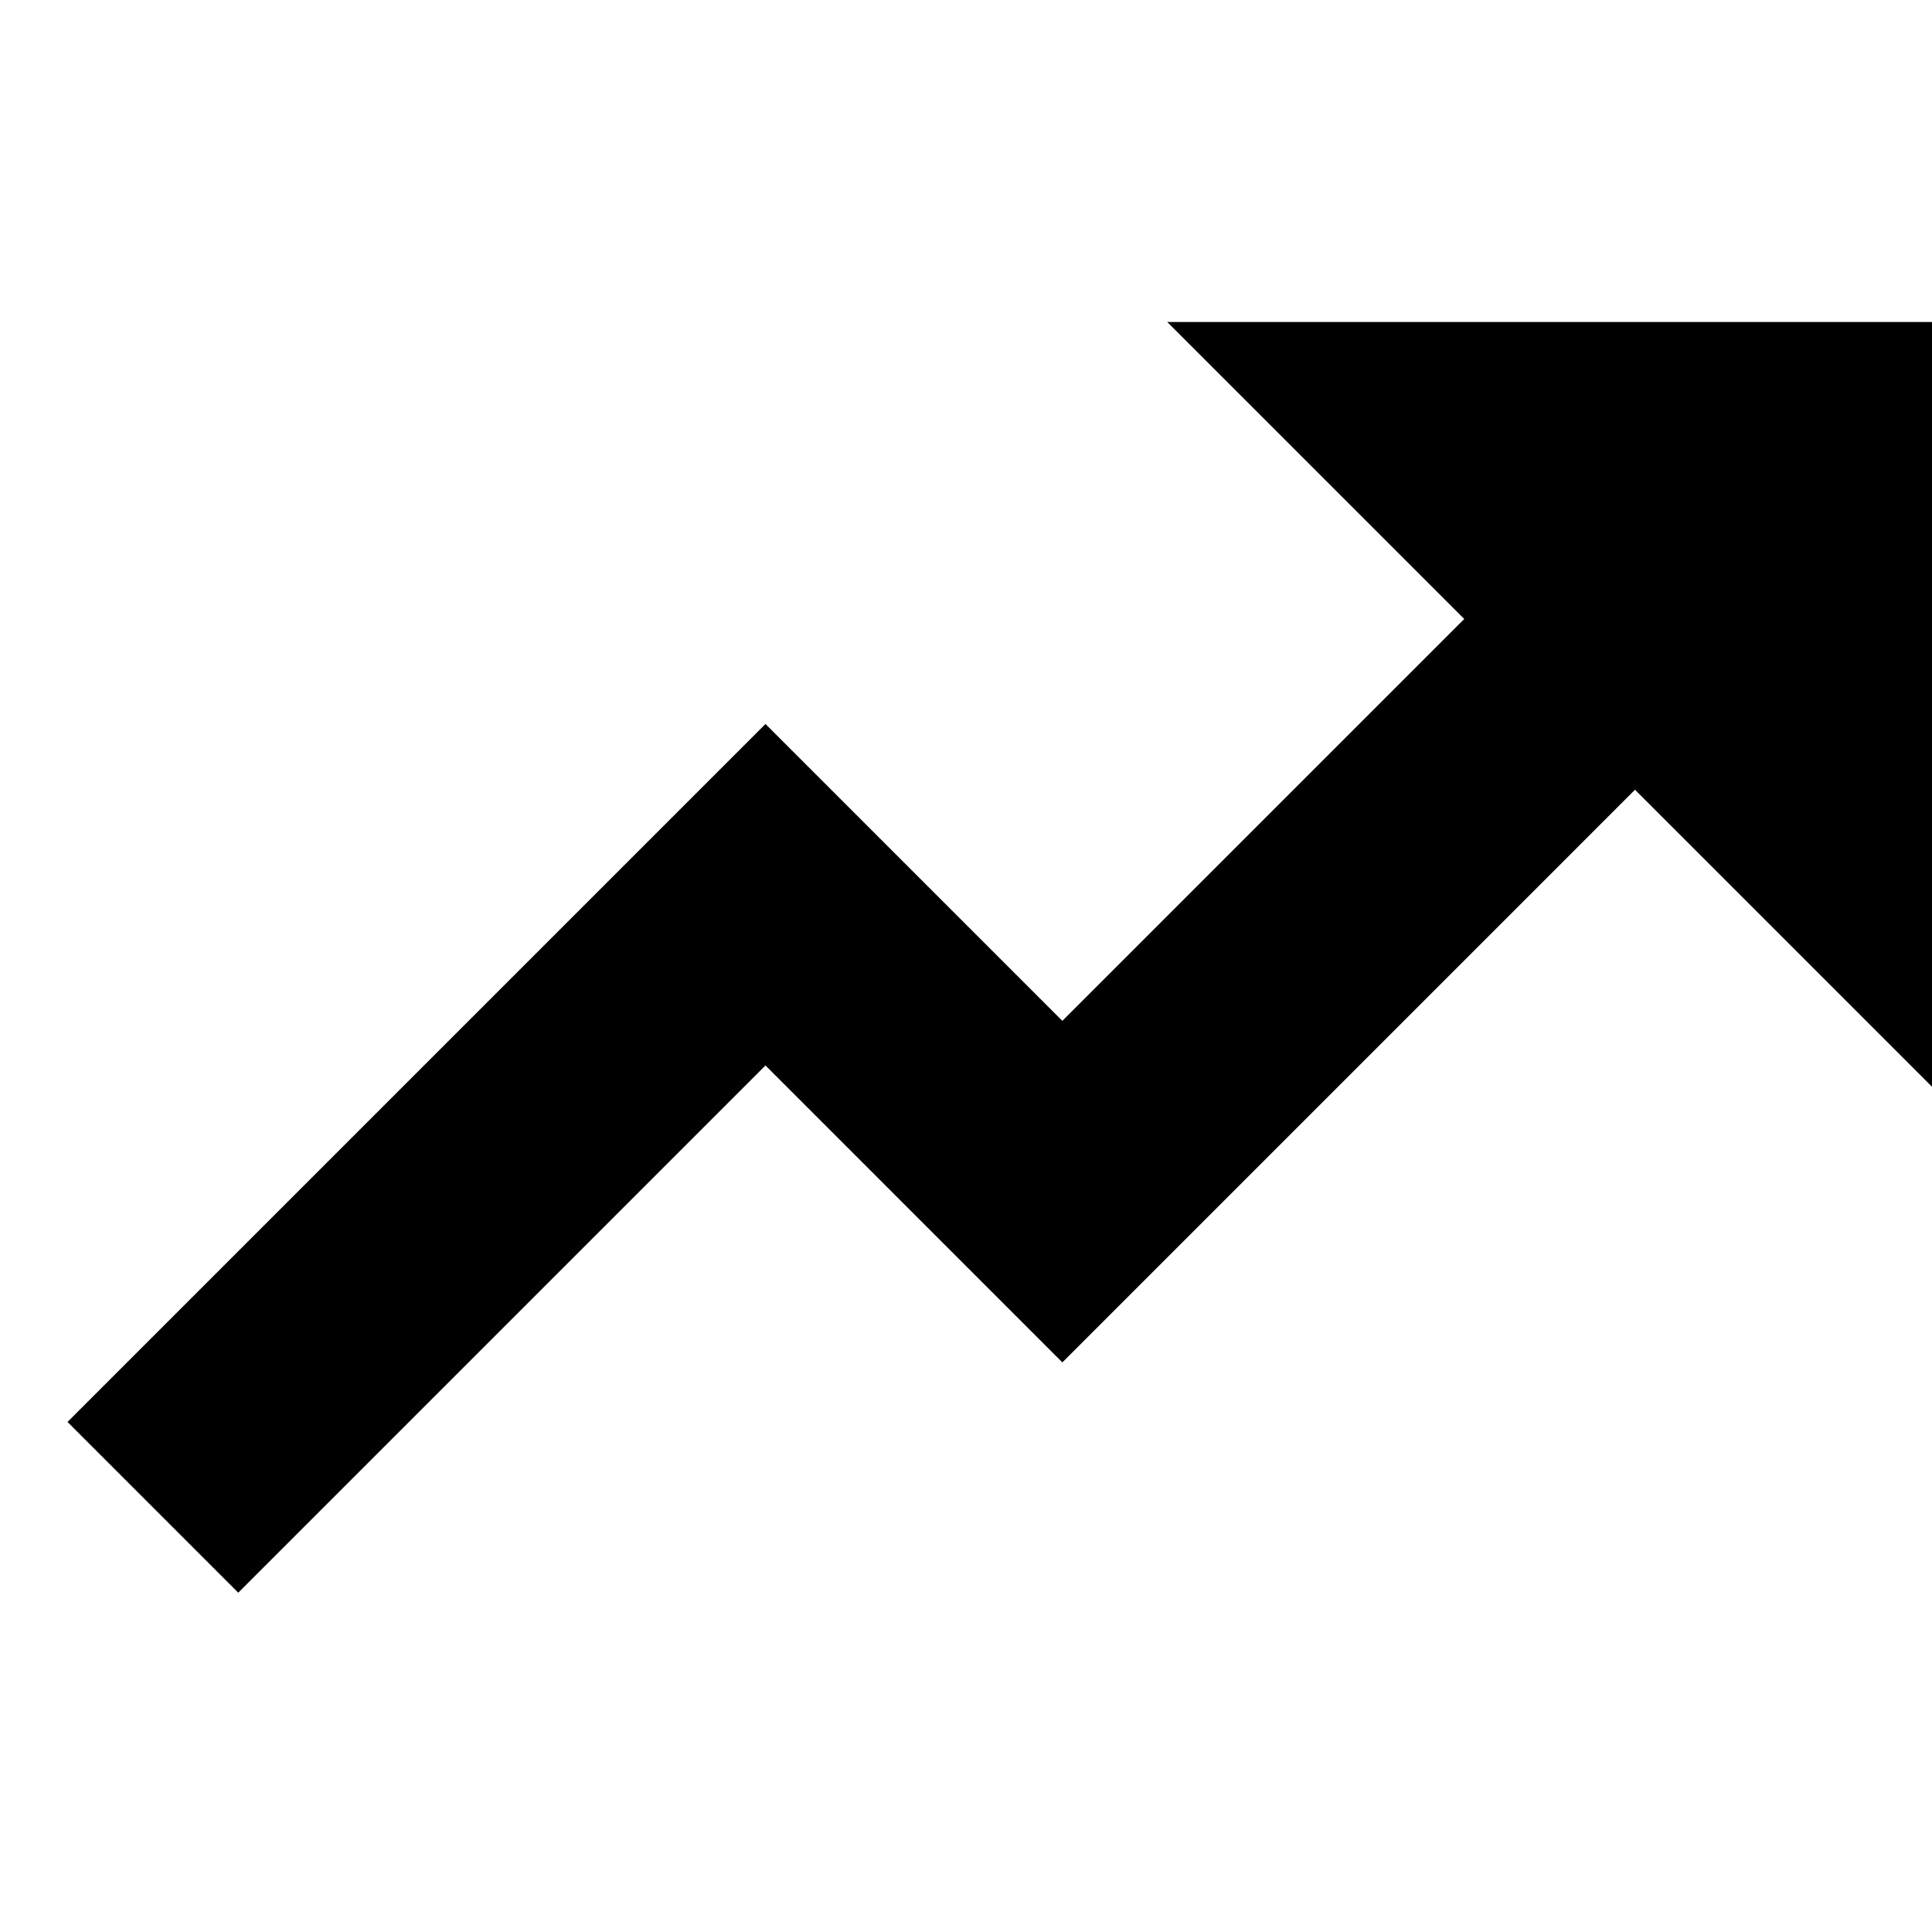
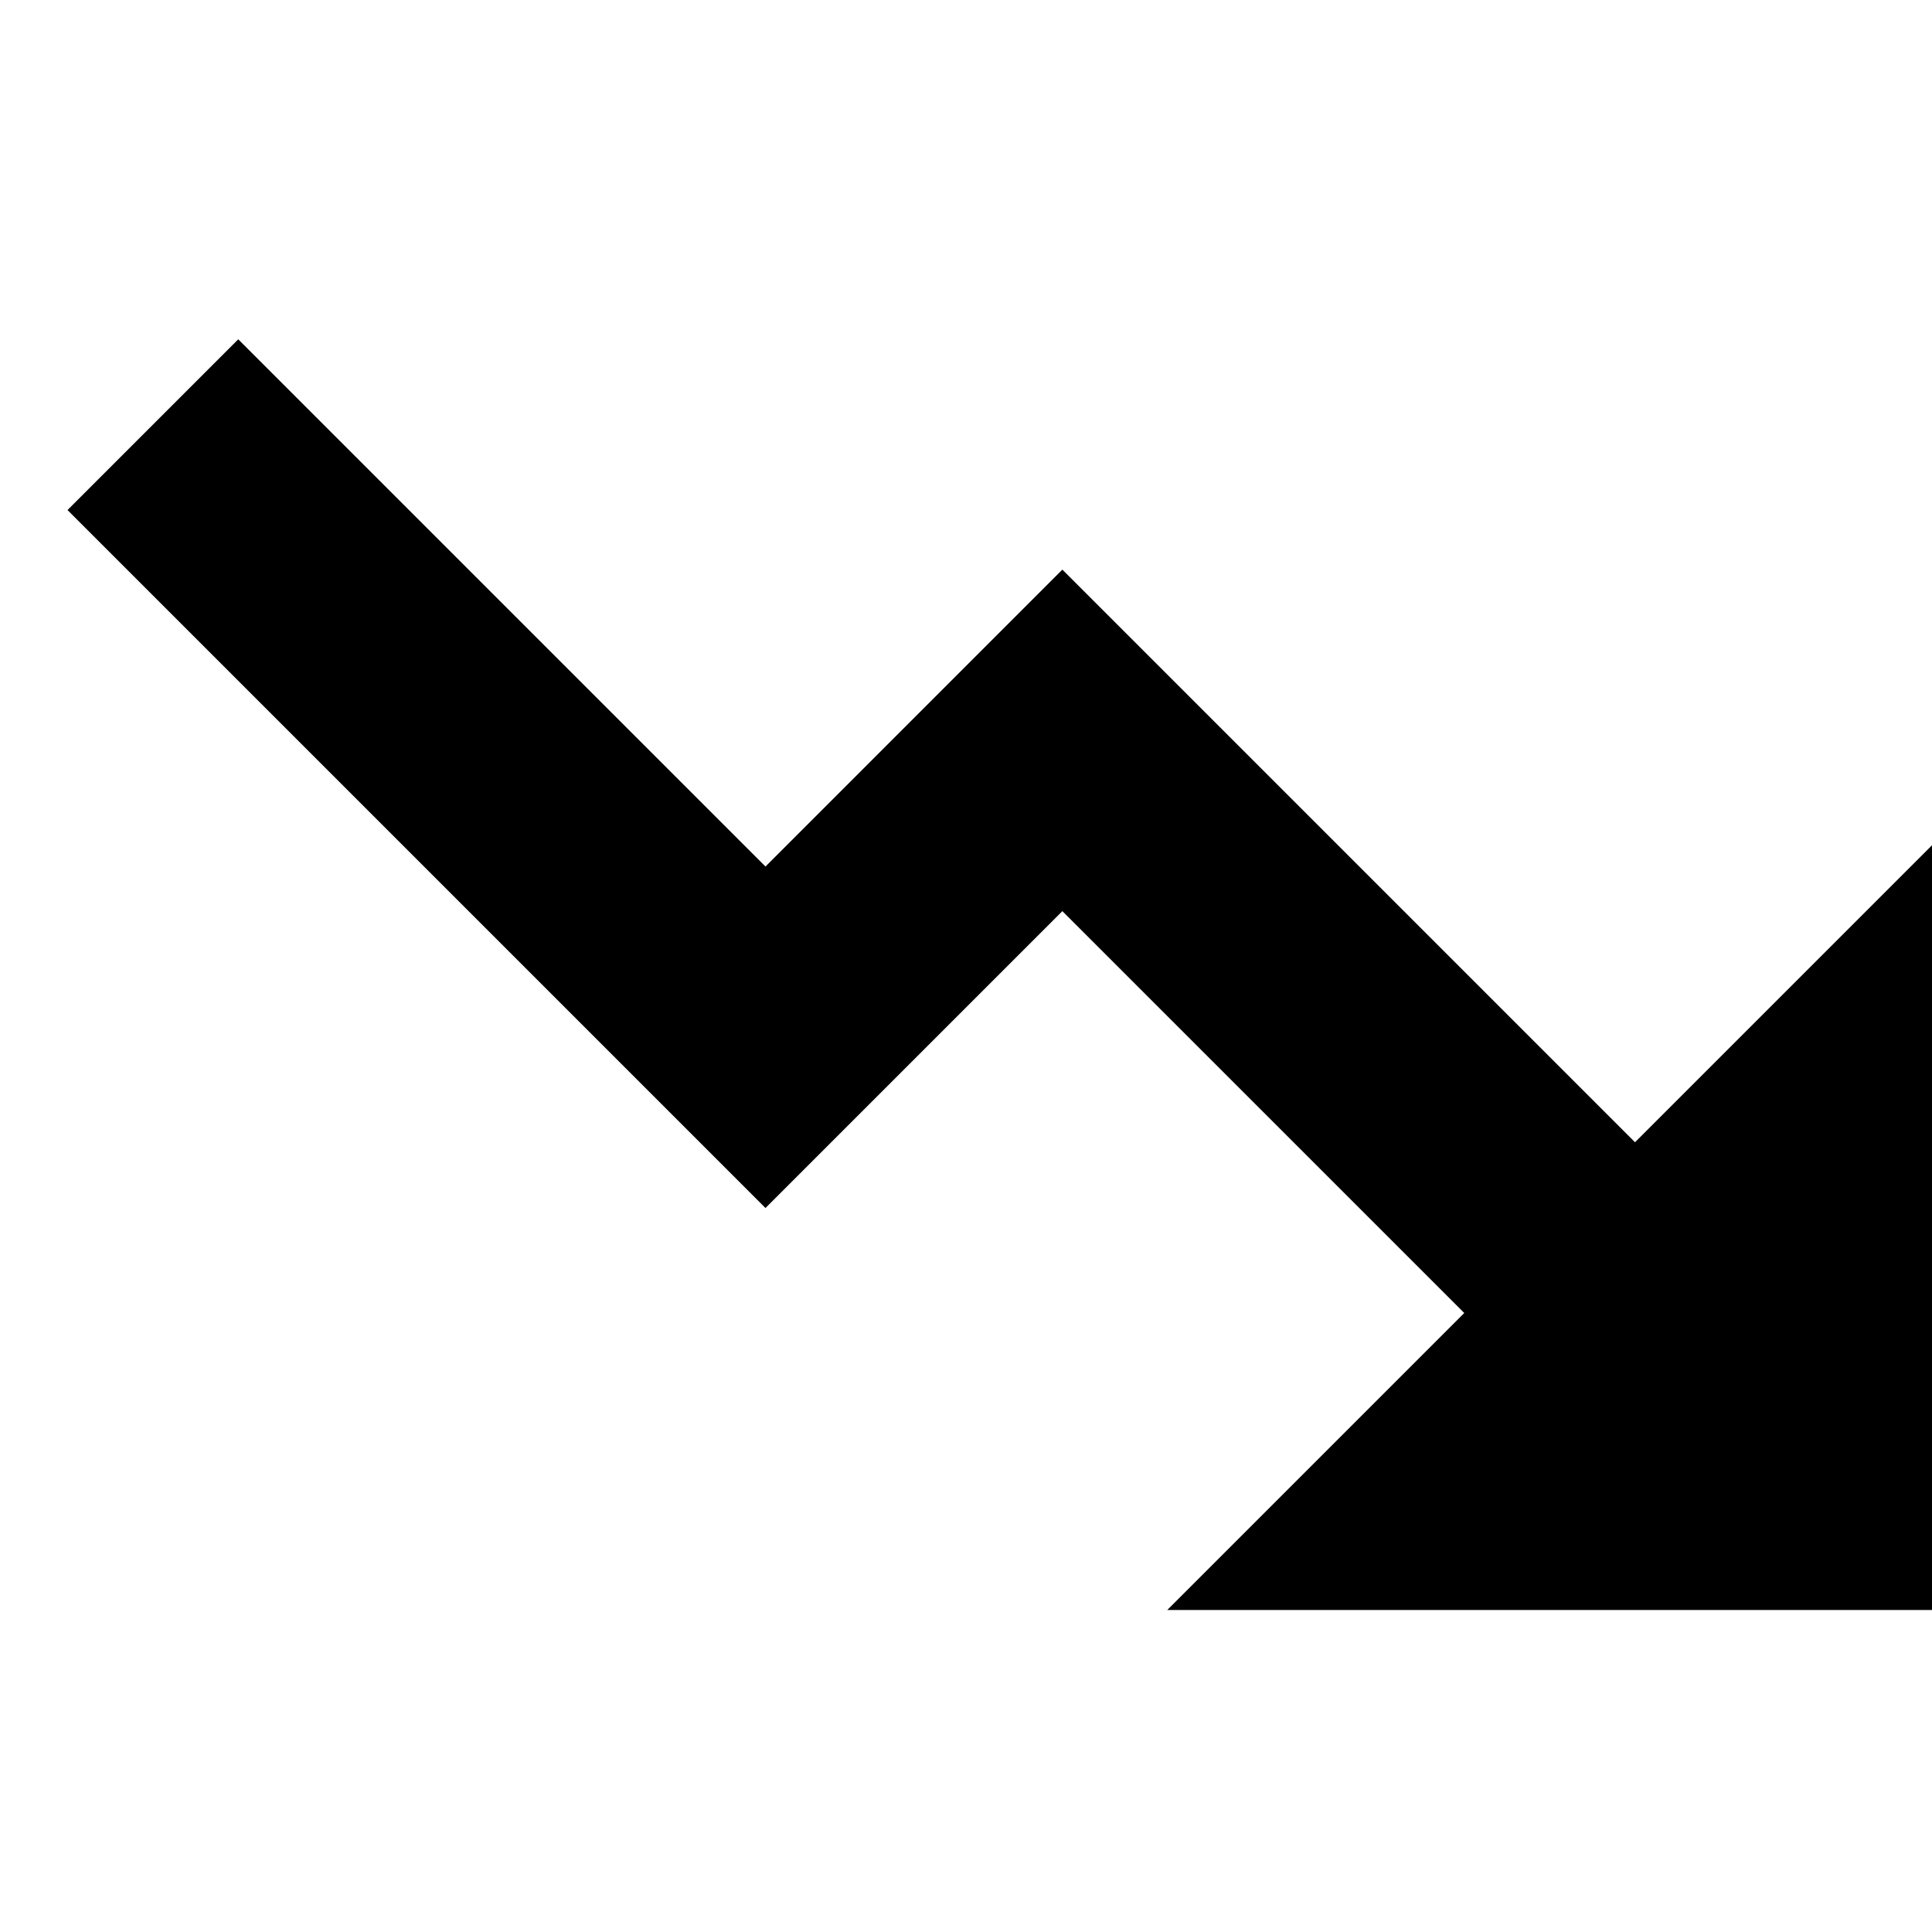
<svg xmlns="http://www.w3.org/2000/svg" viewBox="0 0 48 48">
-   <path d="M40.4 8H29l7.379 7.379-9.985 9.984-7.376-7.376L1.677 35.328l4.242 4.242 13.099-13.099 7.376 7.377 14.227-14.227L48 27V8h-7.6z" data-name="48" />
+   <path d="M40.4 40H29l7.379-7.379-9.985-9.984-7.376 7.376L1.677 12.672 5.919 8.43l13.099 13.099 7.376-7.377 14.227 14.227L48 21v19h-7.6z" data-name="48" />
</svg>
